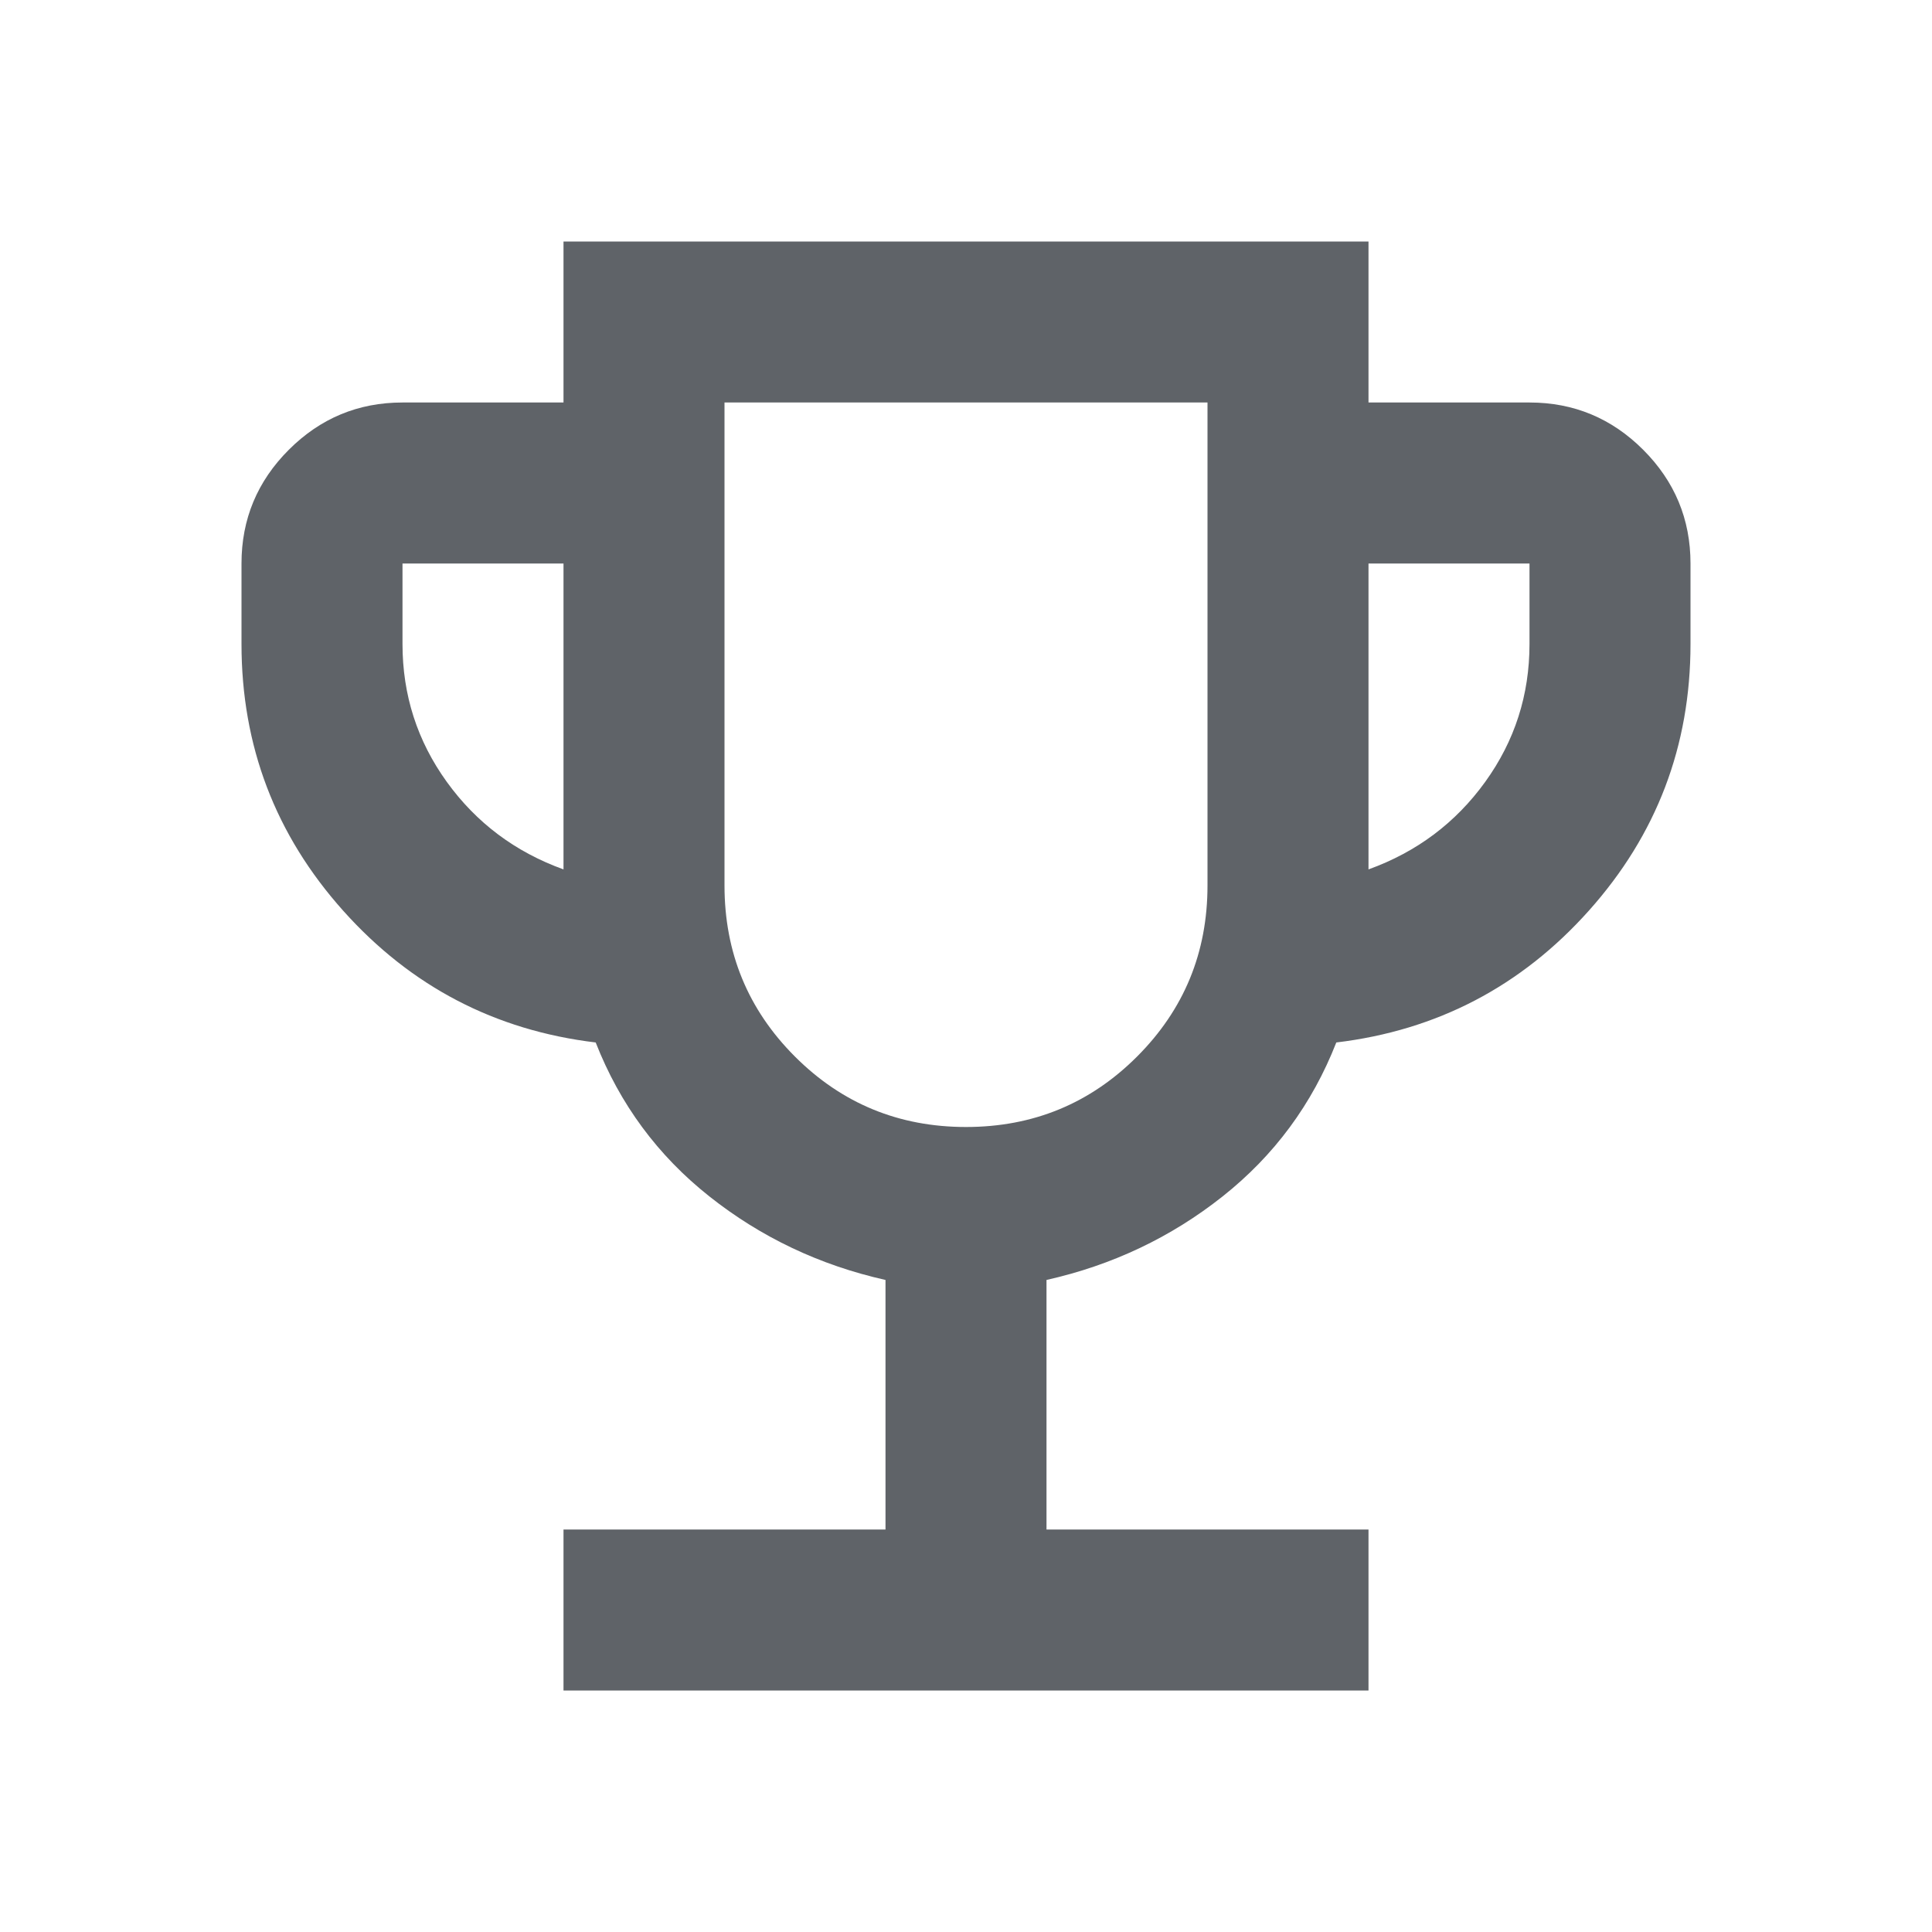
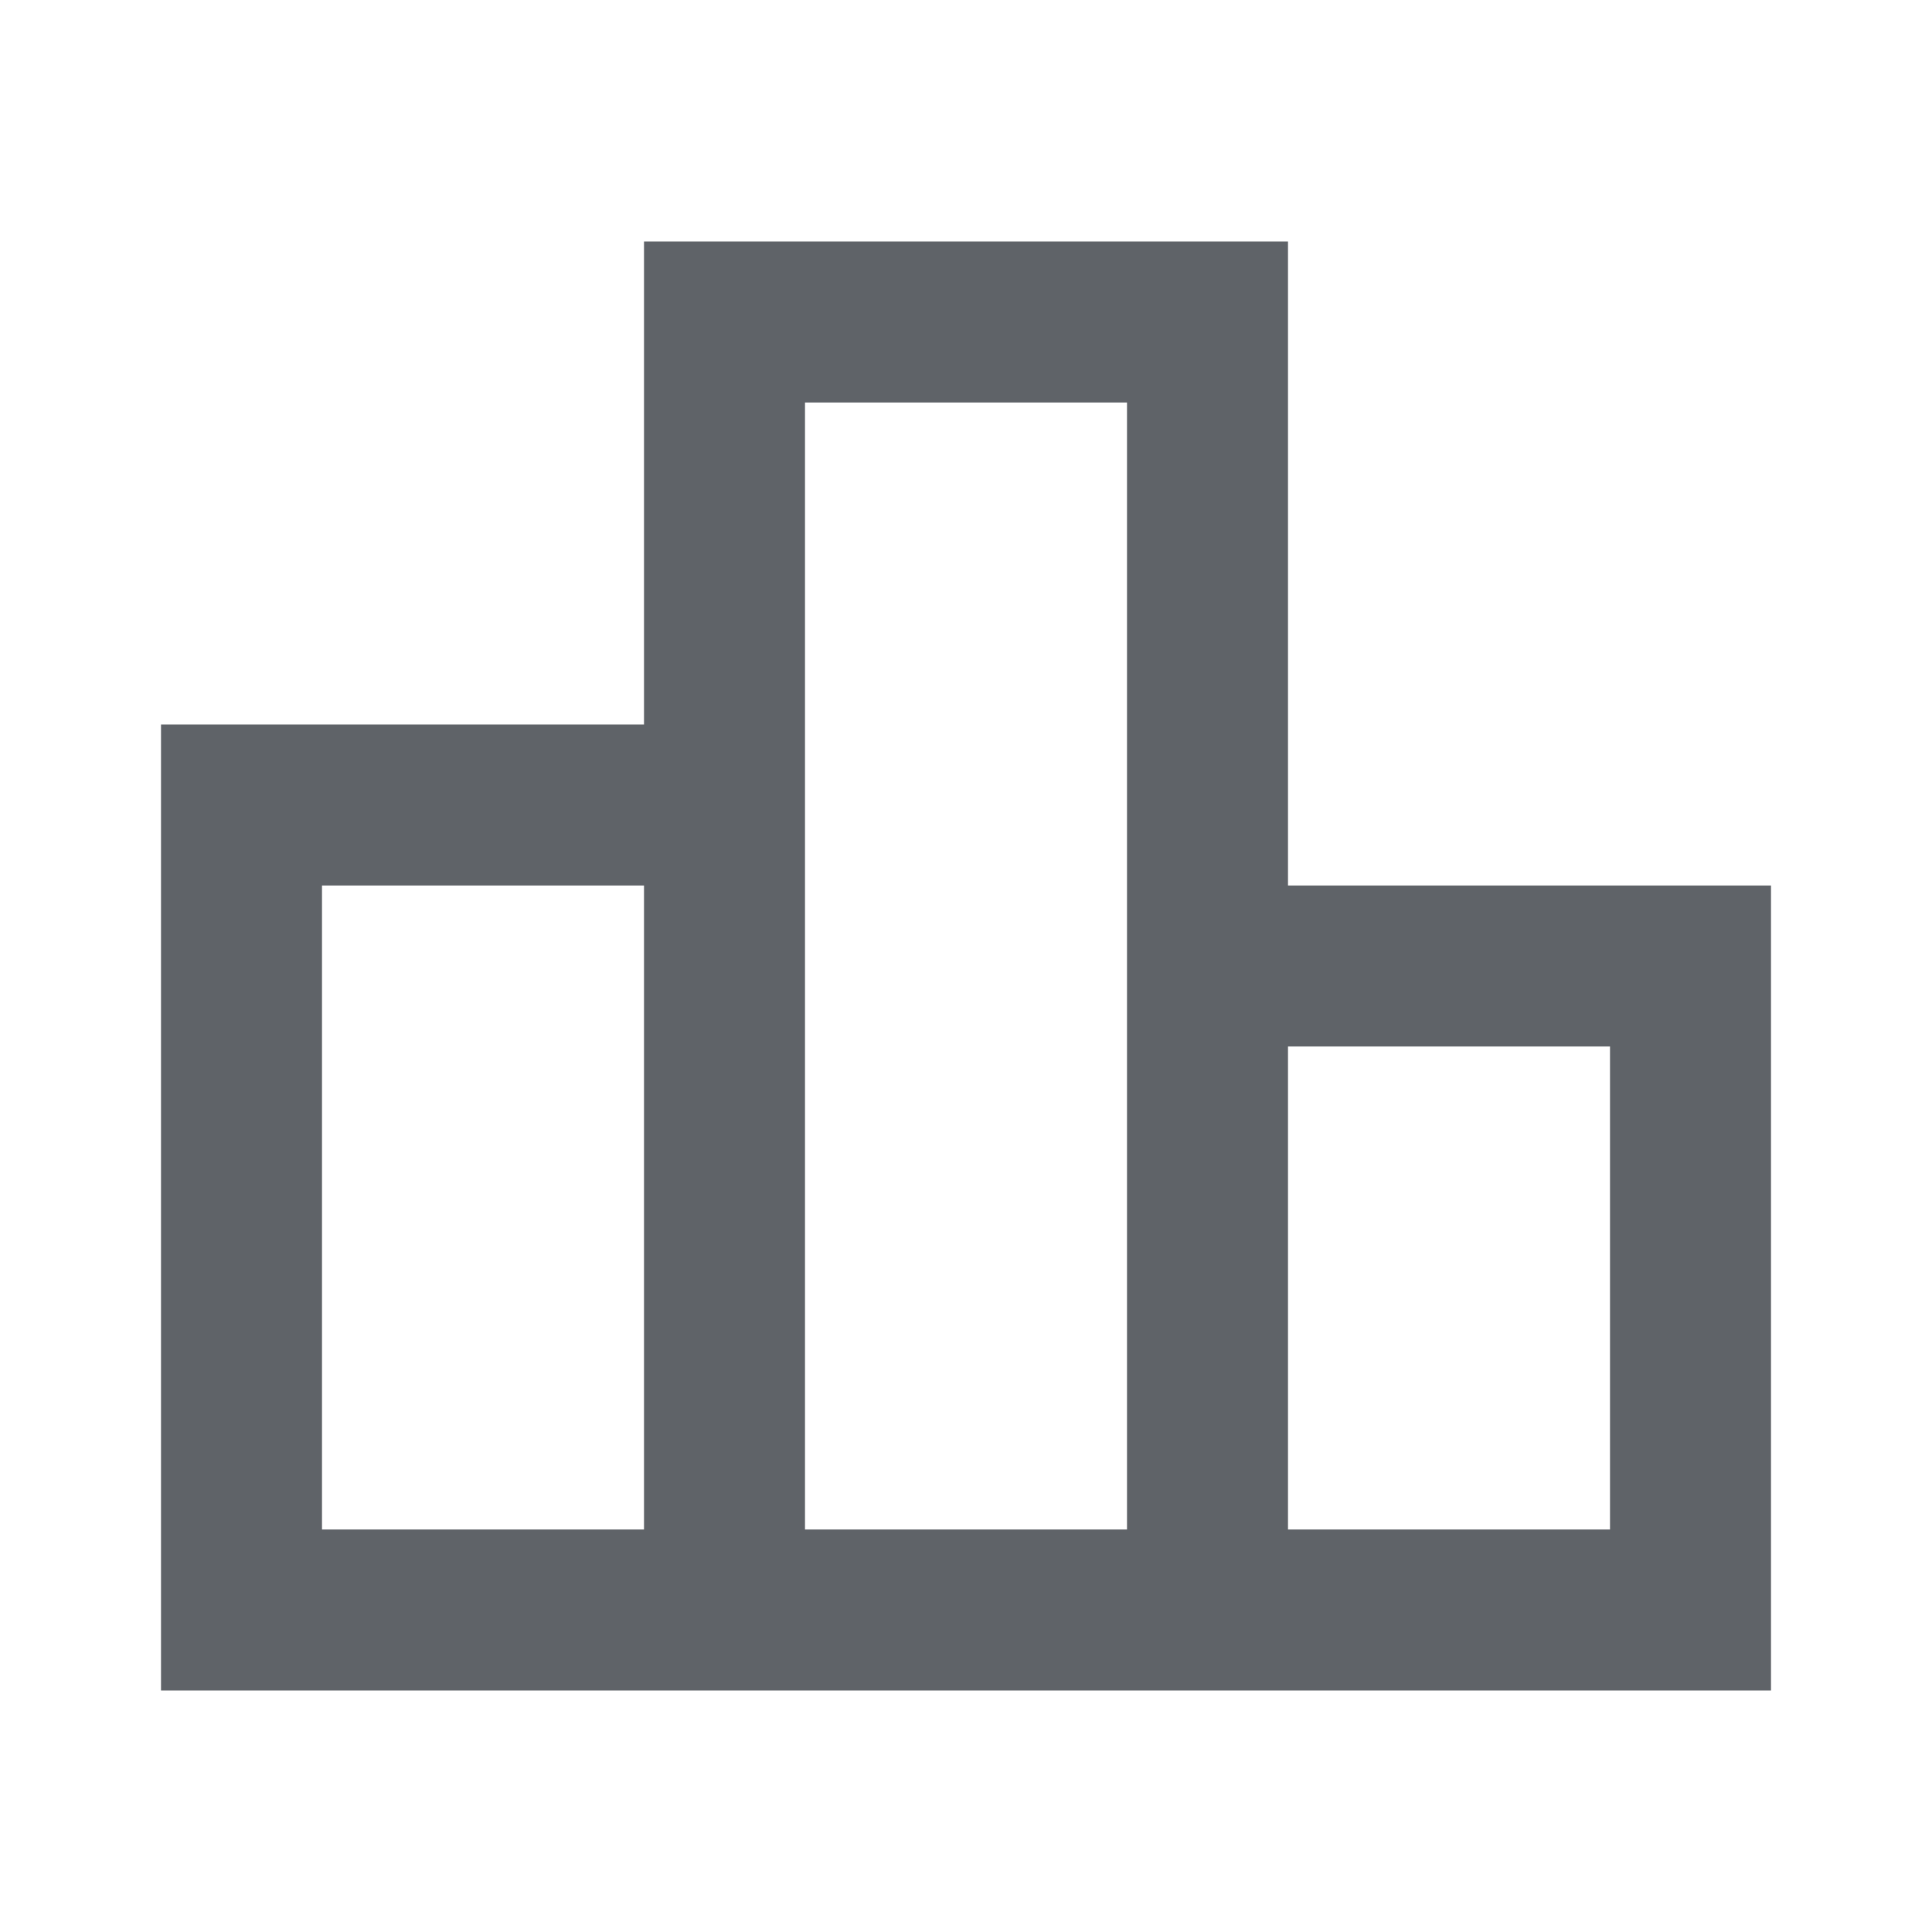
<svg xmlns="http://www.w3.org/2000/svg" height="24px" viewBox="0 -960 960 960" width="24px" fill="#5f6368">
-   <path d="M280-120v-80h160v-124q-49-11-87.5-41.5T296-442q-75-9-125.5-65.5T120-640v-40q0-33 23.5-56.5T200-760h80v-80h400v80h80q33 0 56.5 23.5T840-680v40q0 76-50.5 132.5T664-442q-18 46-56.5 76.5T520-324v124h160v80H280Zm0-408v-152h-80v40q0 38 22 68.5t58 43.5Zm200 128q50 0 85-35t35-85v-240H360v240q0 50 35 85t85 35Zm200-128q36-13 58-43.5t22-68.5v-40h-80v152Zm-200-52Z" />
+   <path d="M160-200h160v-320H160v320Zm240 0h160v-560H400v560Zm240 0h160v-240H640v240ZM80-120v-480h240v-240h320v320h240v400H80Z" />
</svg>
